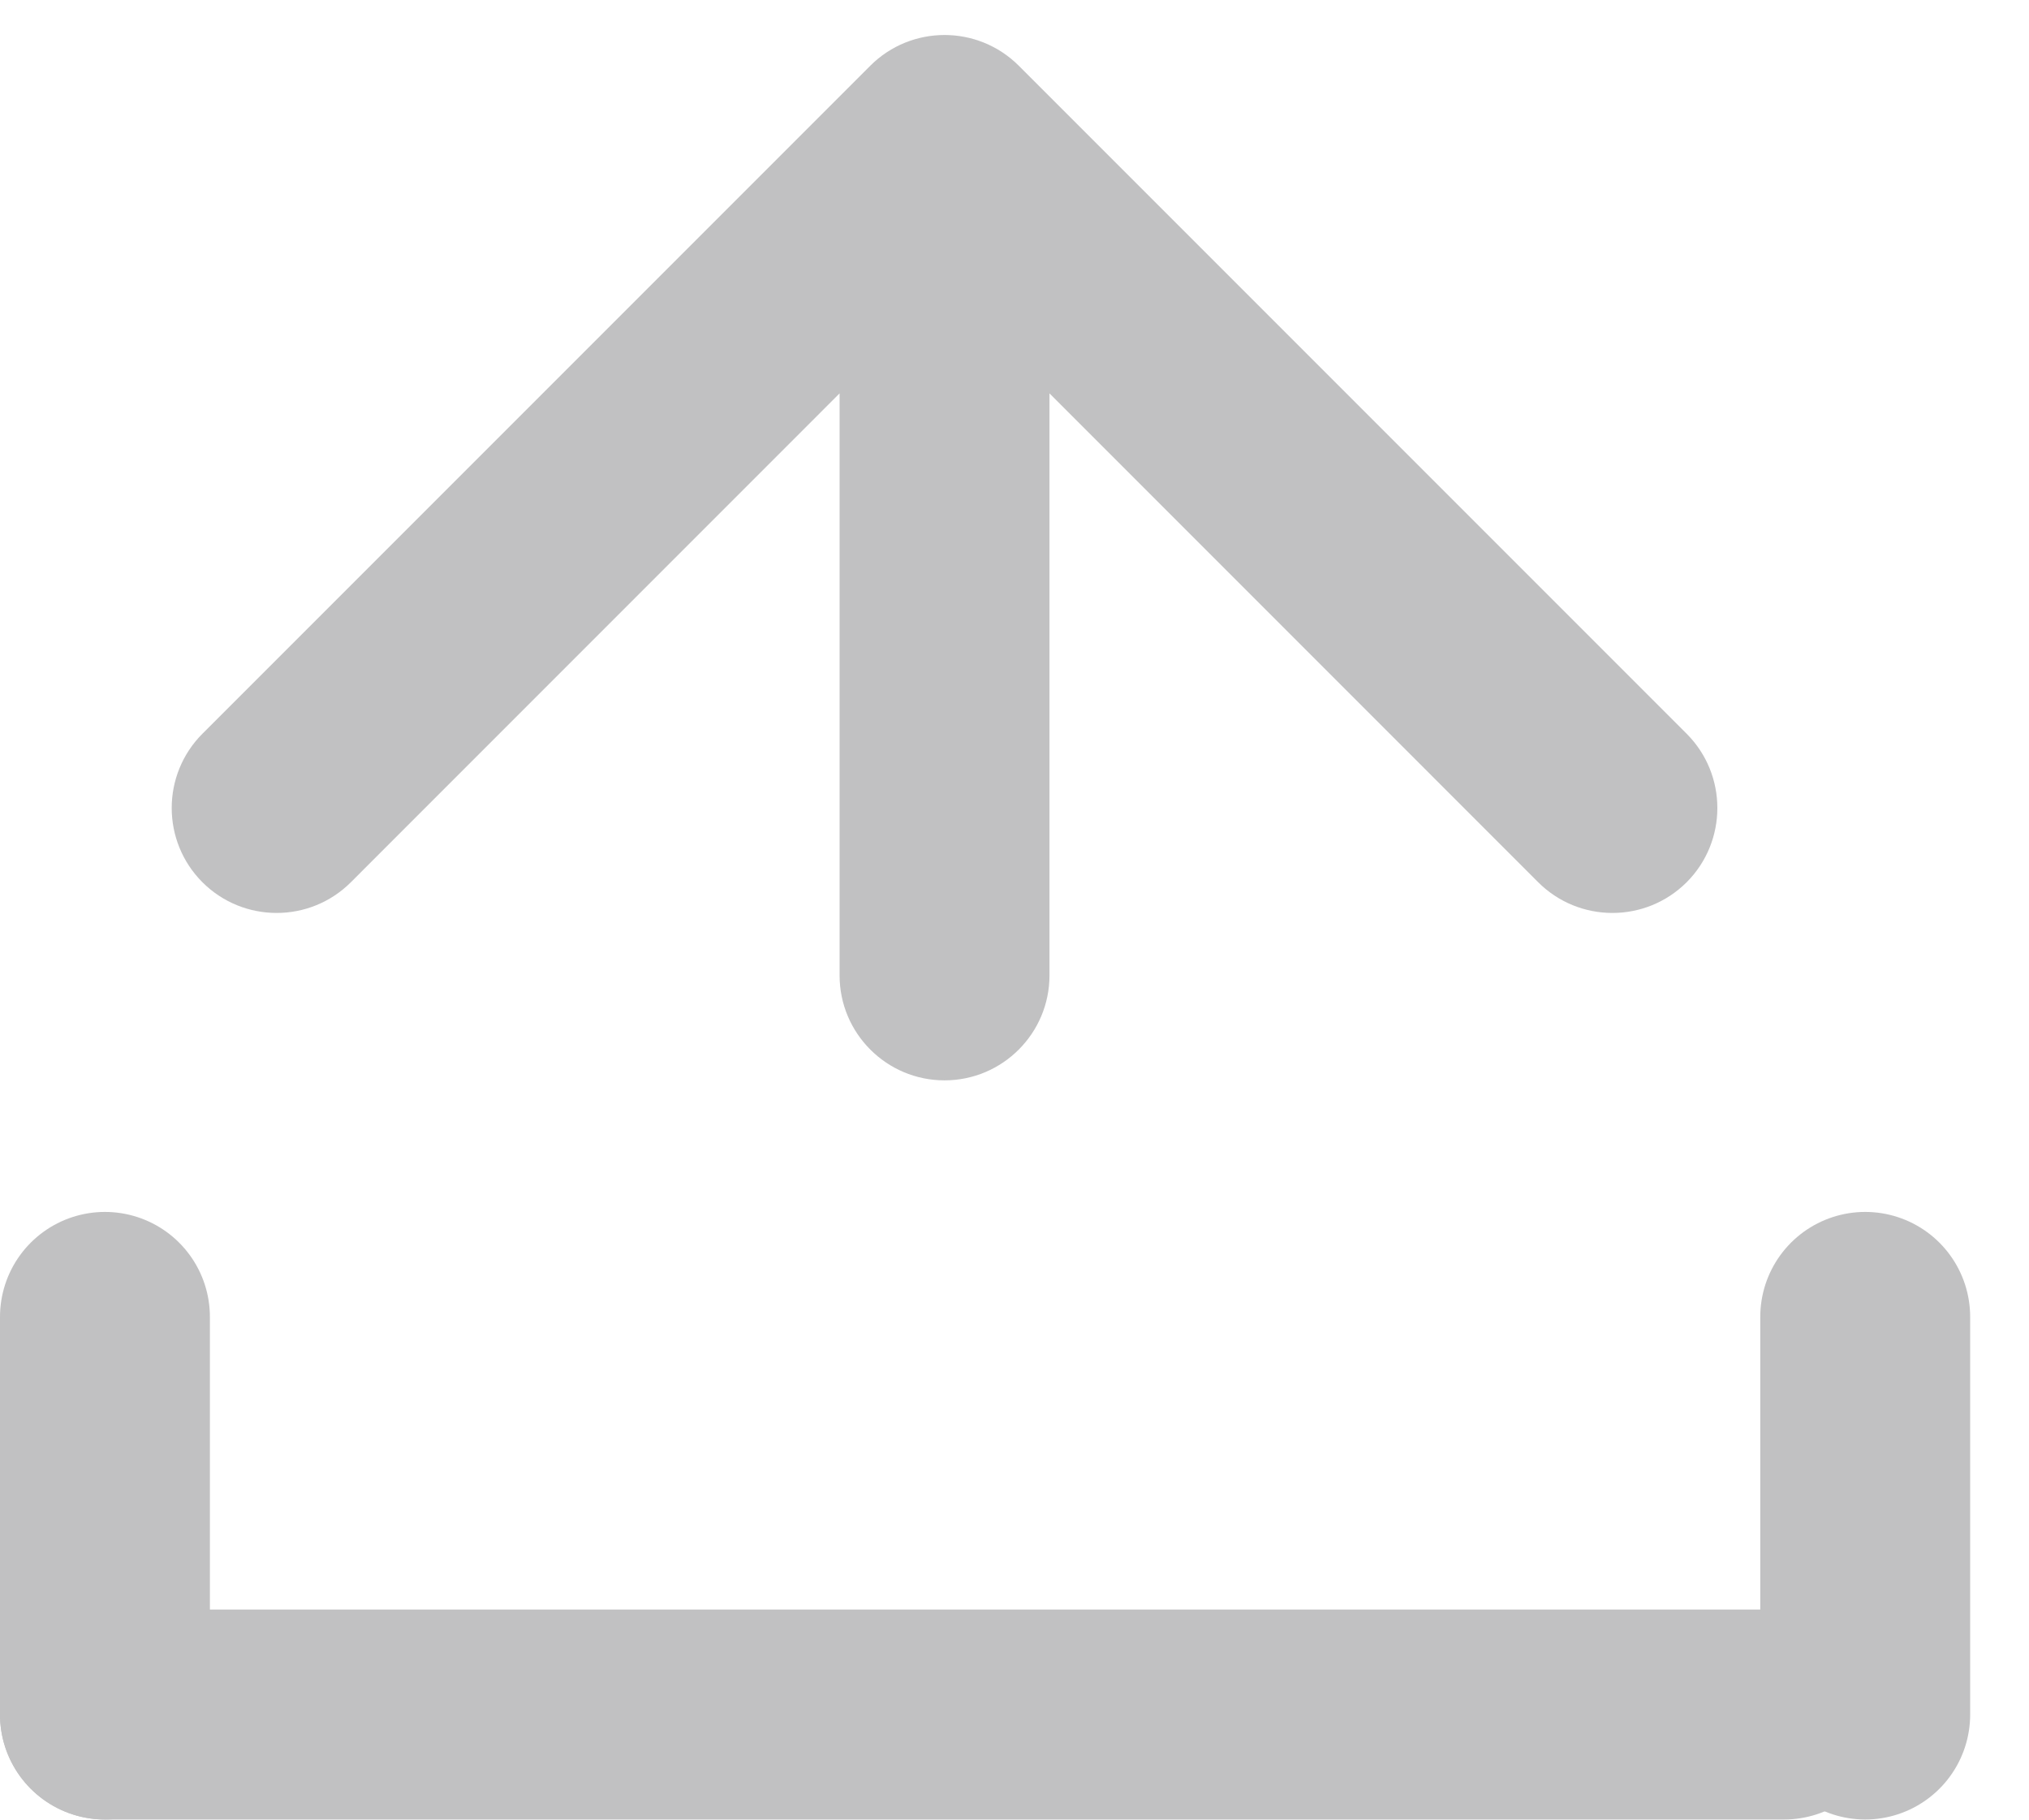
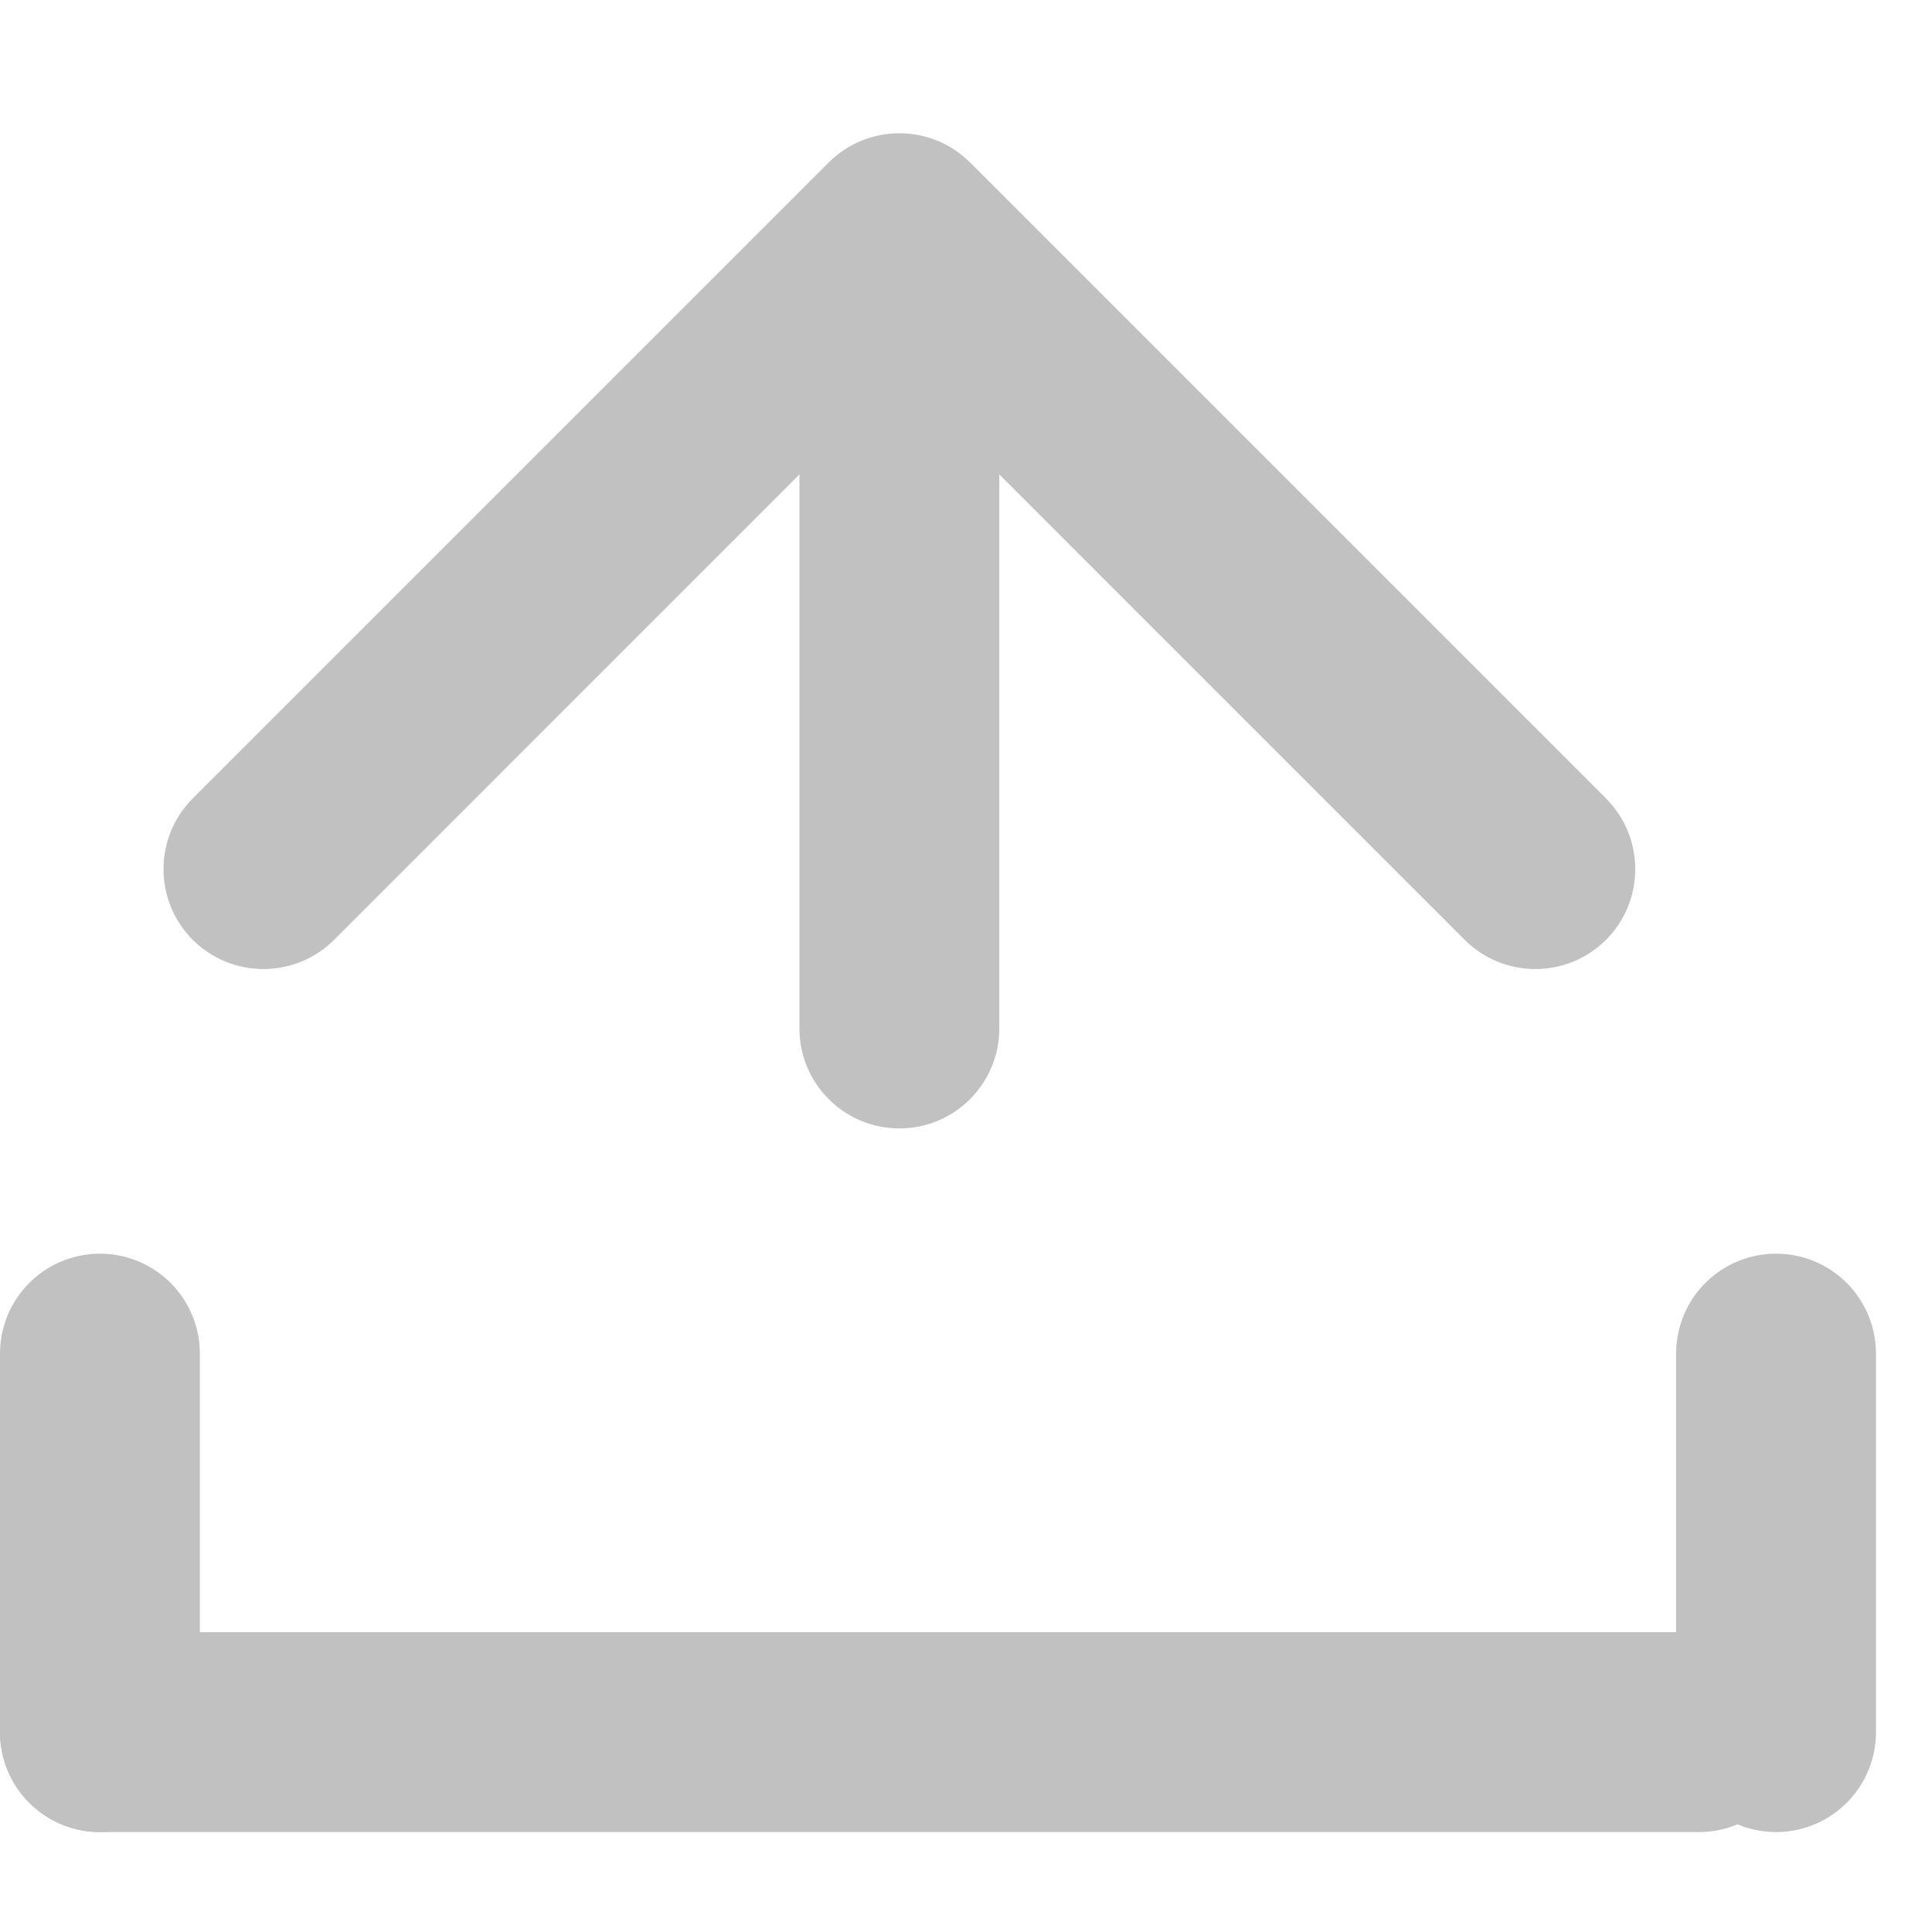
- <svg xmlns="http://www.w3.org/2000/svg" width="29" height="26" viewBox="0 0 29 26" fill="none">
+ <svg xmlns="http://www.w3.org/2000/svg" width="26" height="26" viewBox="0 0 29 26" fill="none">
  <line x1="1.5" y1="18.818" x2="1.5" y2="24.5" stroke="#C1C1C2" stroke-width="3" stroke-linecap="round" />
  <line x1="1.5" y1="24.5" x2="25.5" y2="24.5" stroke="#C1C1C2" stroke-width="3" stroke-linecap="round" />
  <line x1="26.659" y1="18.818" x2="26.659" y2="24.5" stroke="#C1C1C2" stroke-width="3" stroke-linecap="round" />
  <path d="M12 13.938C12 14.766 12.672 15.438 13.5 15.438C14.328 15.438 15 14.766 15 13.938L12 13.938ZM14.561 0.939C13.975 0.354 13.025 0.354 12.439 0.939L2.893 10.485C2.308 11.071 2.308 12.021 2.893 12.607C3.479 13.192 4.429 13.192 5.015 12.607L13.5 4.121L21.985 12.607C22.571 13.192 23.521 13.192 24.107 12.607C24.692 12.021 24.692 11.071 24.107 10.485L14.561 0.939ZM15 13.938L15 2L12 2L12 13.938L15 13.938Z" fill="#C1C1C2" />
</svg>
